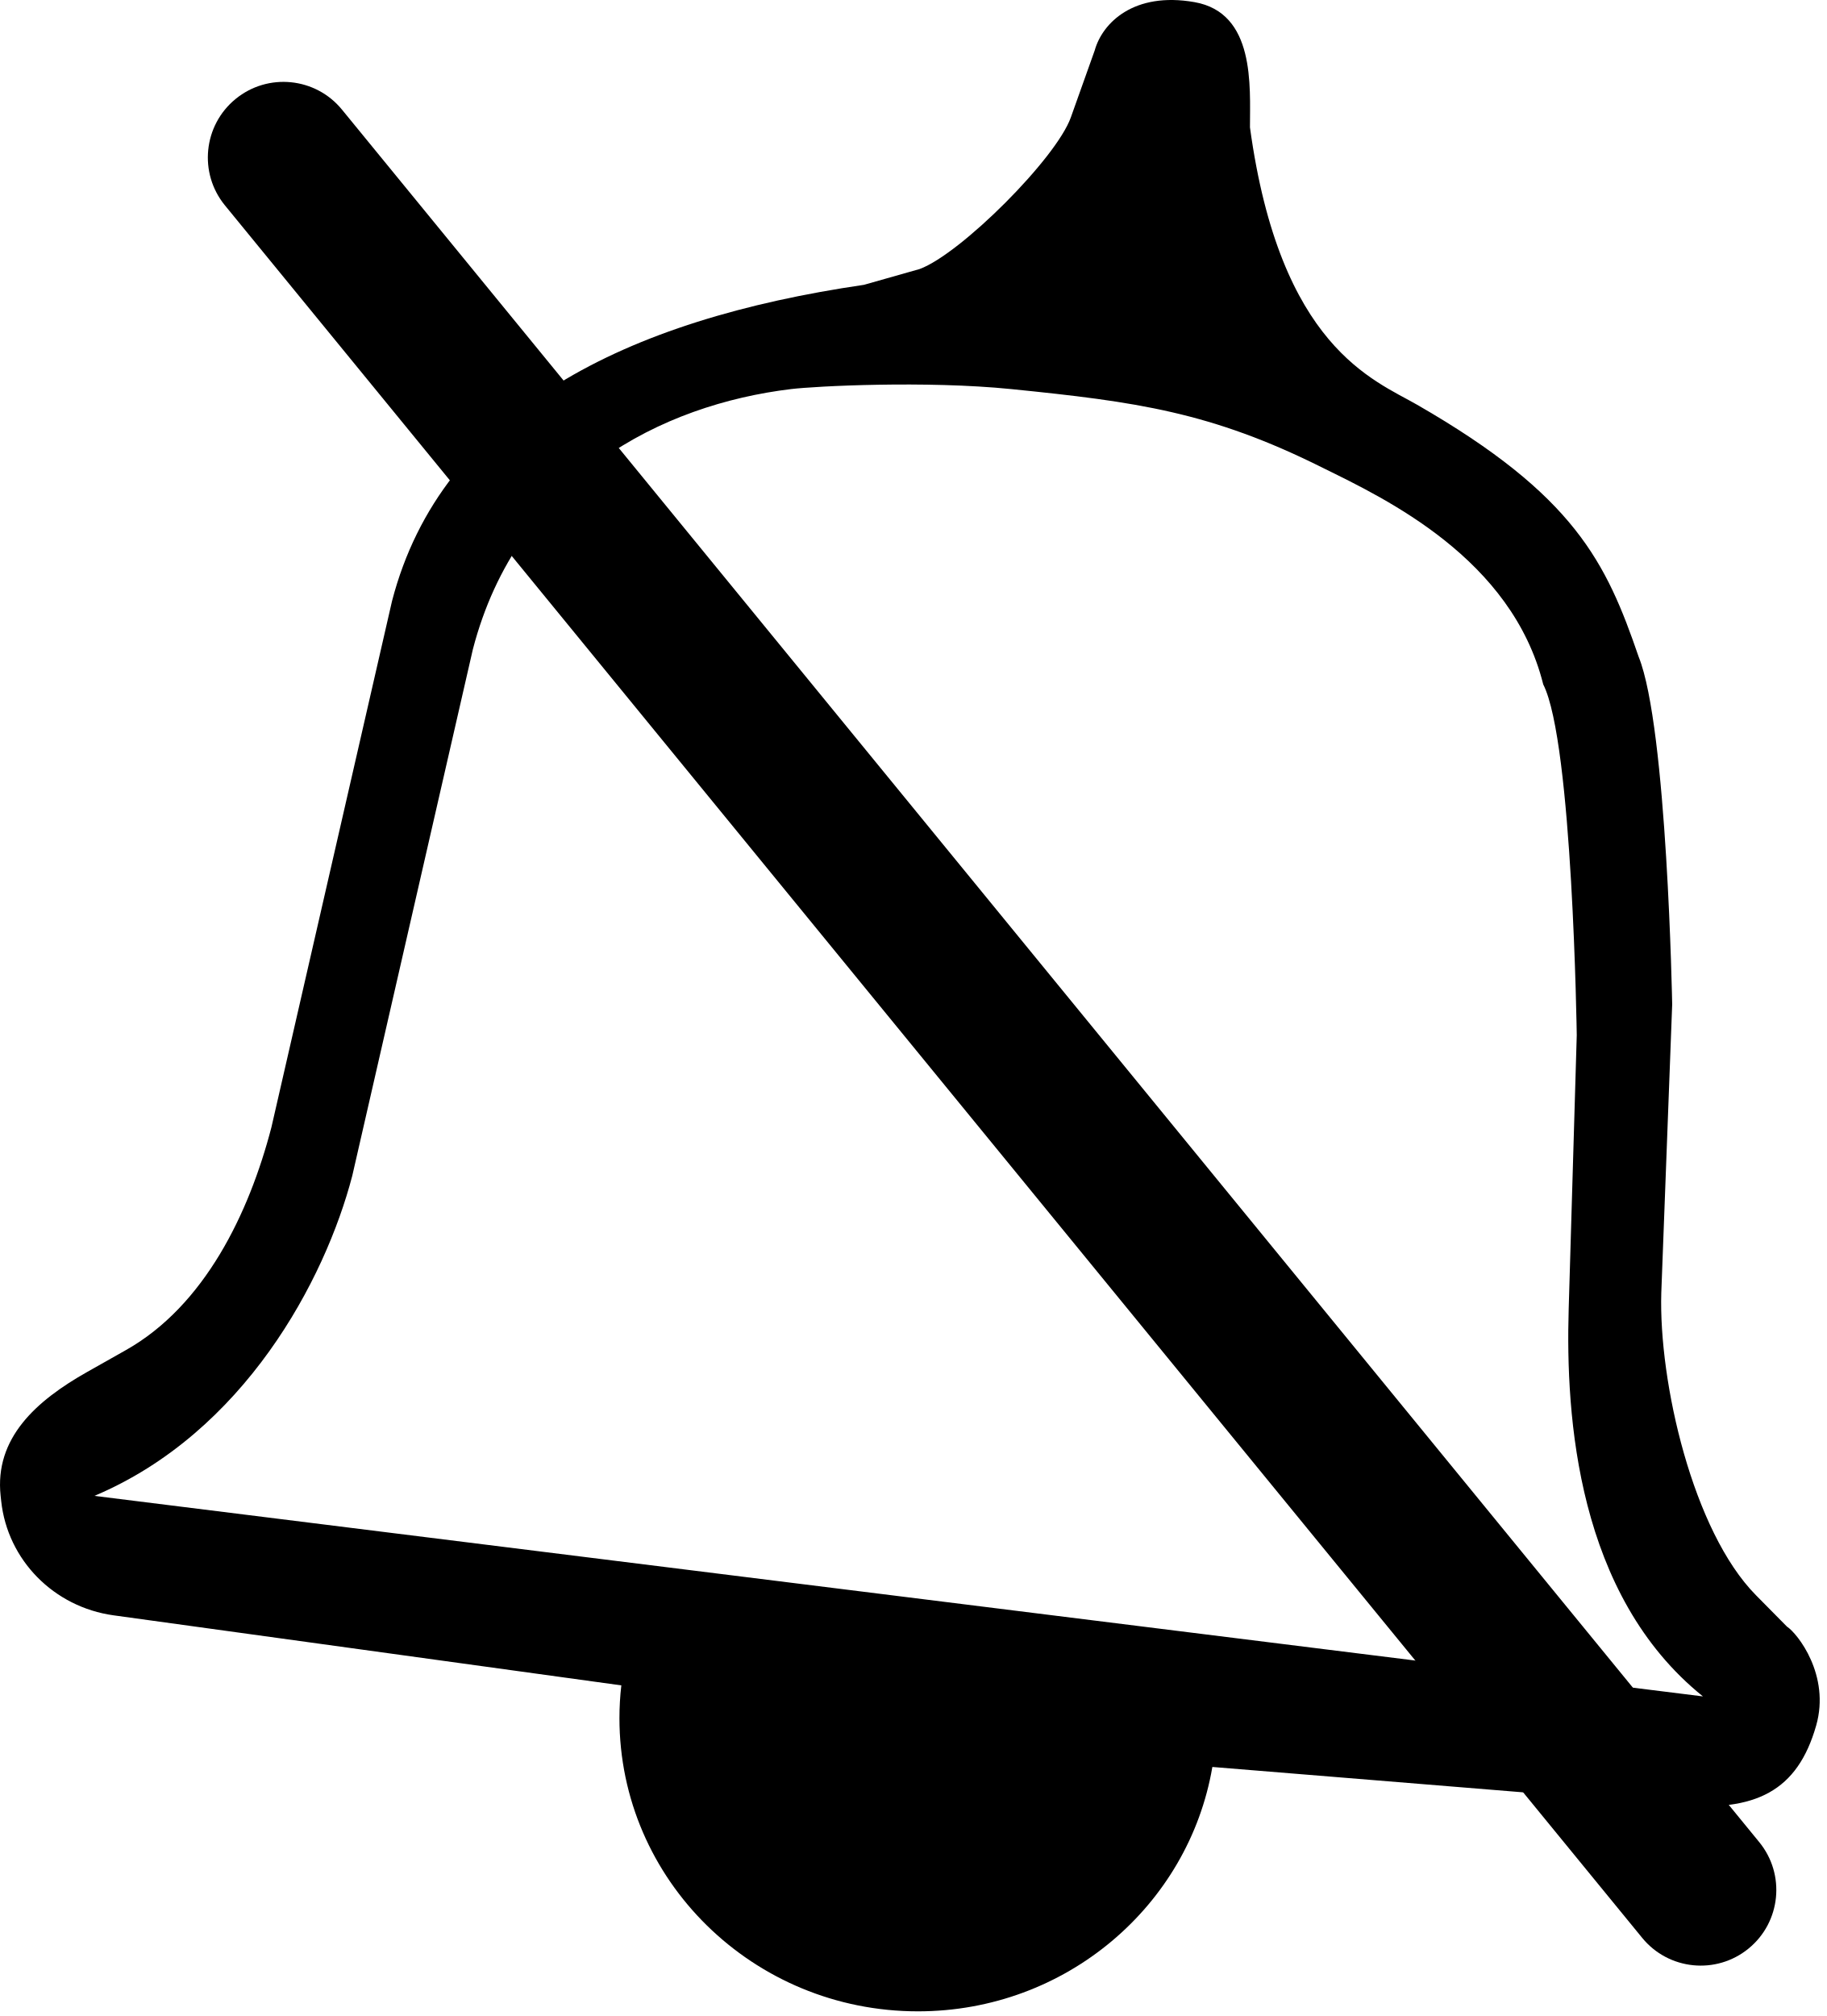
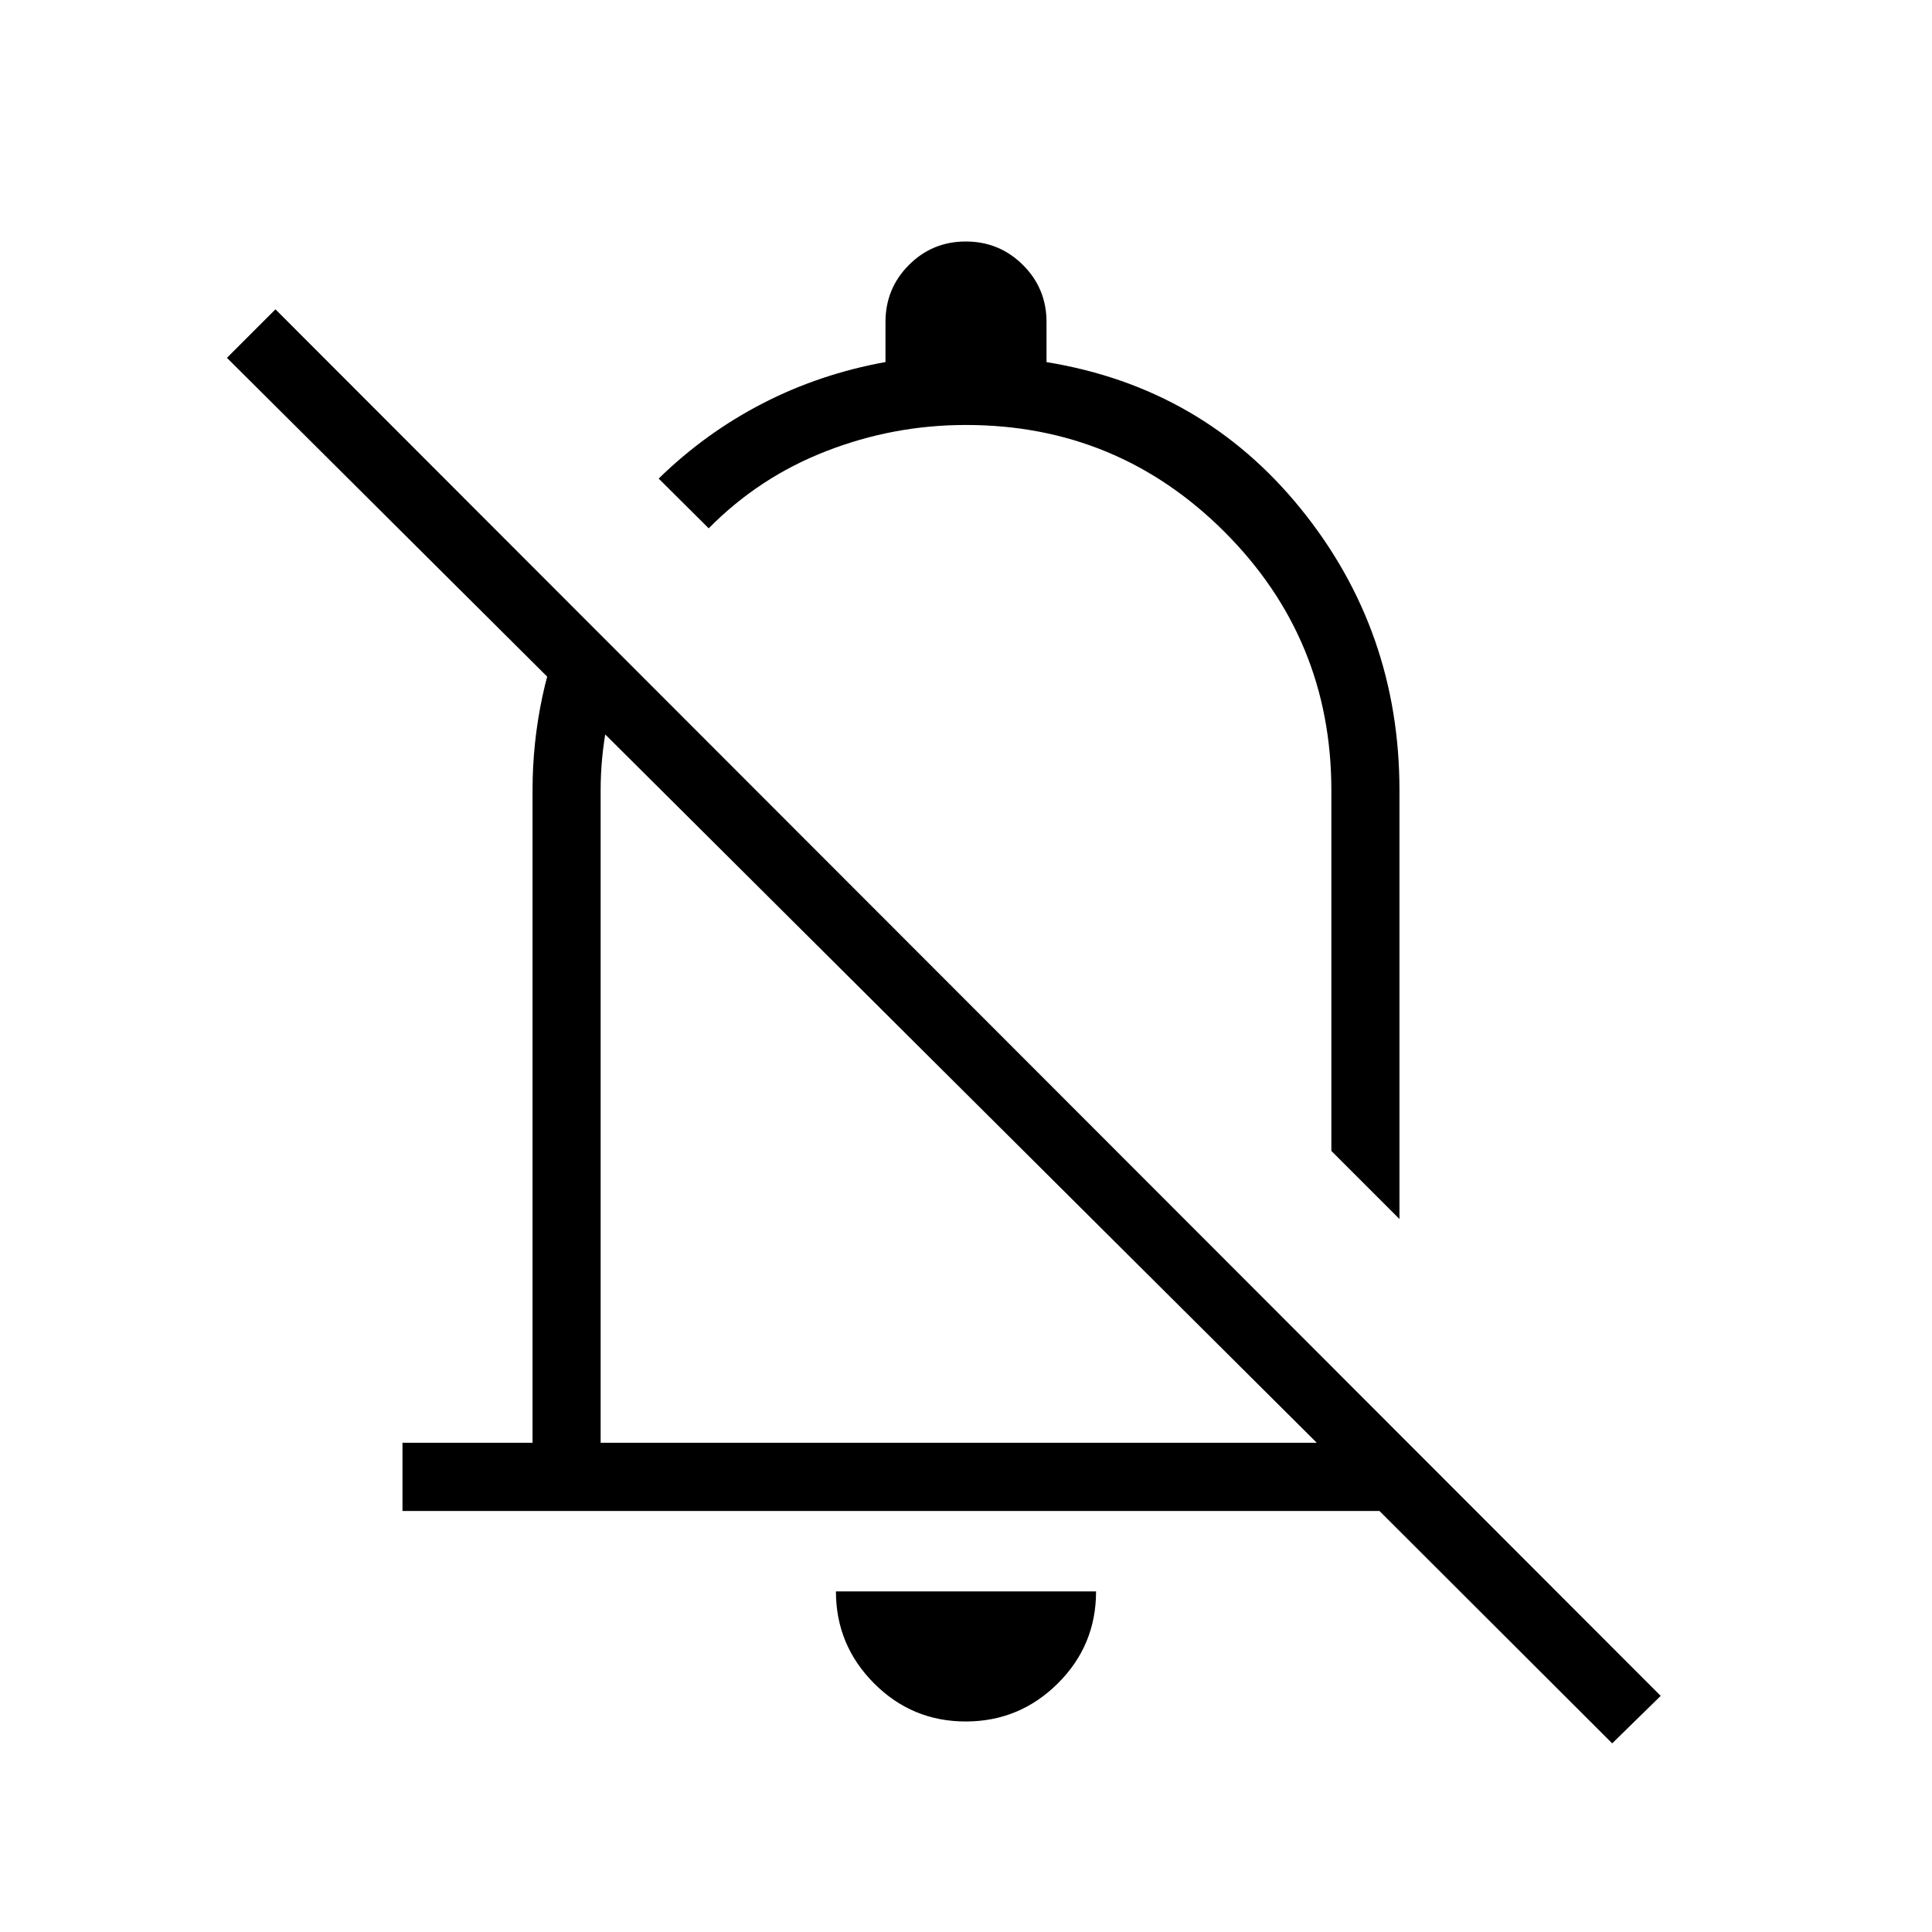
- <svg xmlns="http://www.w3.org/2000/svg" viewBox="0 0 29 32" fill="none">
-   <path d="M17.379 0.801L17 1.864C16.769 2.513 15.255 4.027 14.601 4.27L13.716 4.521C9.955 5.071 7.016 6.496 6.224 9.539L4.309 17.893C3.953 19.262 3.247 20.726 1.999 21.43L1.386 21.776C0.572 22.235 -0.089 22.828 0.01 23.744L0.019 23.827C0.119 24.762 0.855 25.509 1.802 25.64L9.864 26.752C9.844 26.923 9.834 27.096 9.834 27.272C9.834 29.842 11.956 31.926 14.573 31.926C16.922 31.926 18.871 30.248 19.247 28.047L26.609 28.648C27.876 28.77 28.537 28.427 28.833 27.389C29.06 26.592 28.537 25.928 28.369 25.819L27.876 25.32C26.874 24.305 26.332 21.936 26.374 20.523L26.547 15.943C26.547 15.943 26.468 11.544 26.015 10.426C25.5 8.926 25 7.864 22.5 6.426C21.811 6.029 20.321 5.511 19.844 2.022C19.844 1.364 19.929 0.204 18.964 0.034C18 -0.136 17.5 0.364 17.379 0.801ZM27.035 26.927C25.039 25.321 24.853 22.492 24.904 20.777L25.032 16.431C25.032 16.431 24.968 11.781 24.5 10.864C24 8.864 21.998 7.917 21 7.426C19.228 6.539 18.036 6.376 16.054 6.176C14.695 6.039 12.943 6.129 12.557 6.176C10.515 6.423 8.222 7.561 7.507 10.307L5.593 18.661C5.16 20.323 3.874 22.741 1.499 23.744L27.035 26.927Z" fill-rule="evenodd" clip-rule="evenodd" fill="currentColor" />
-   <path d="M3.571 3.26L26.071 30.76A1.2 1.2 0 0 0 27.929 29.24L5.429 1.74A1.2 1.2 0 0 0 3.571 3.26Z" fill="currentColor" />
+ <svg xmlns="http://www.w3.org/2000/svg" viewBox="0 0 28 28" fill="none">
+   <path d="M5.833 21.898V20.91H7.718V11.454C7.718 10.997 7.765 10.545 7.86 10.098C7.955 9.65 8.102 9.221 8.301 8.811L9.056 9.567C8.944 9.878 8.858 10.19 8.797 10.502C8.736 10.815 8.705 11.132 8.705 11.454V20.91H19.084L3.289 5.186L3.992 4.483L24.068 24.578L23.365 25.266L19.992 21.898H5.833ZM20.282 17.667L19.295 16.68V11.454C19.295 9.989 18.779 8.741 17.746 7.708C16.713 6.676 15.465 6.159 14 6.159C13.297 6.159 12.621 6.286 11.973 6.539C11.324 6.791 10.757 7.164 10.271 7.657L9.546 6.936C9.998 6.494 10.501 6.131 11.054 5.846C11.607 5.561 12.2 5.362 12.833 5.247V4.667C12.833 4.343 12.946 4.067 13.173 3.84C13.399 3.613 13.674 3.5 13.997 3.5C14.321 3.5 14.596 3.613 14.825 3.84C15.053 4.067 15.167 4.343 15.167 4.667V5.248C16.675 5.493 17.905 6.203 18.856 7.378C19.806 8.553 20.282 9.912 20.282 11.454V17.667ZM13.996 24.949C13.476 24.949 13.033 24.764 12.666 24.395C12.299 24.026 12.115 23.582 12.115 23.064H15.885C15.885 23.586 15.7 24.031 15.33 24.398C14.96 24.765 14.515 24.949 13.996 24.949Z" fill="currentColor" />
</svg>
